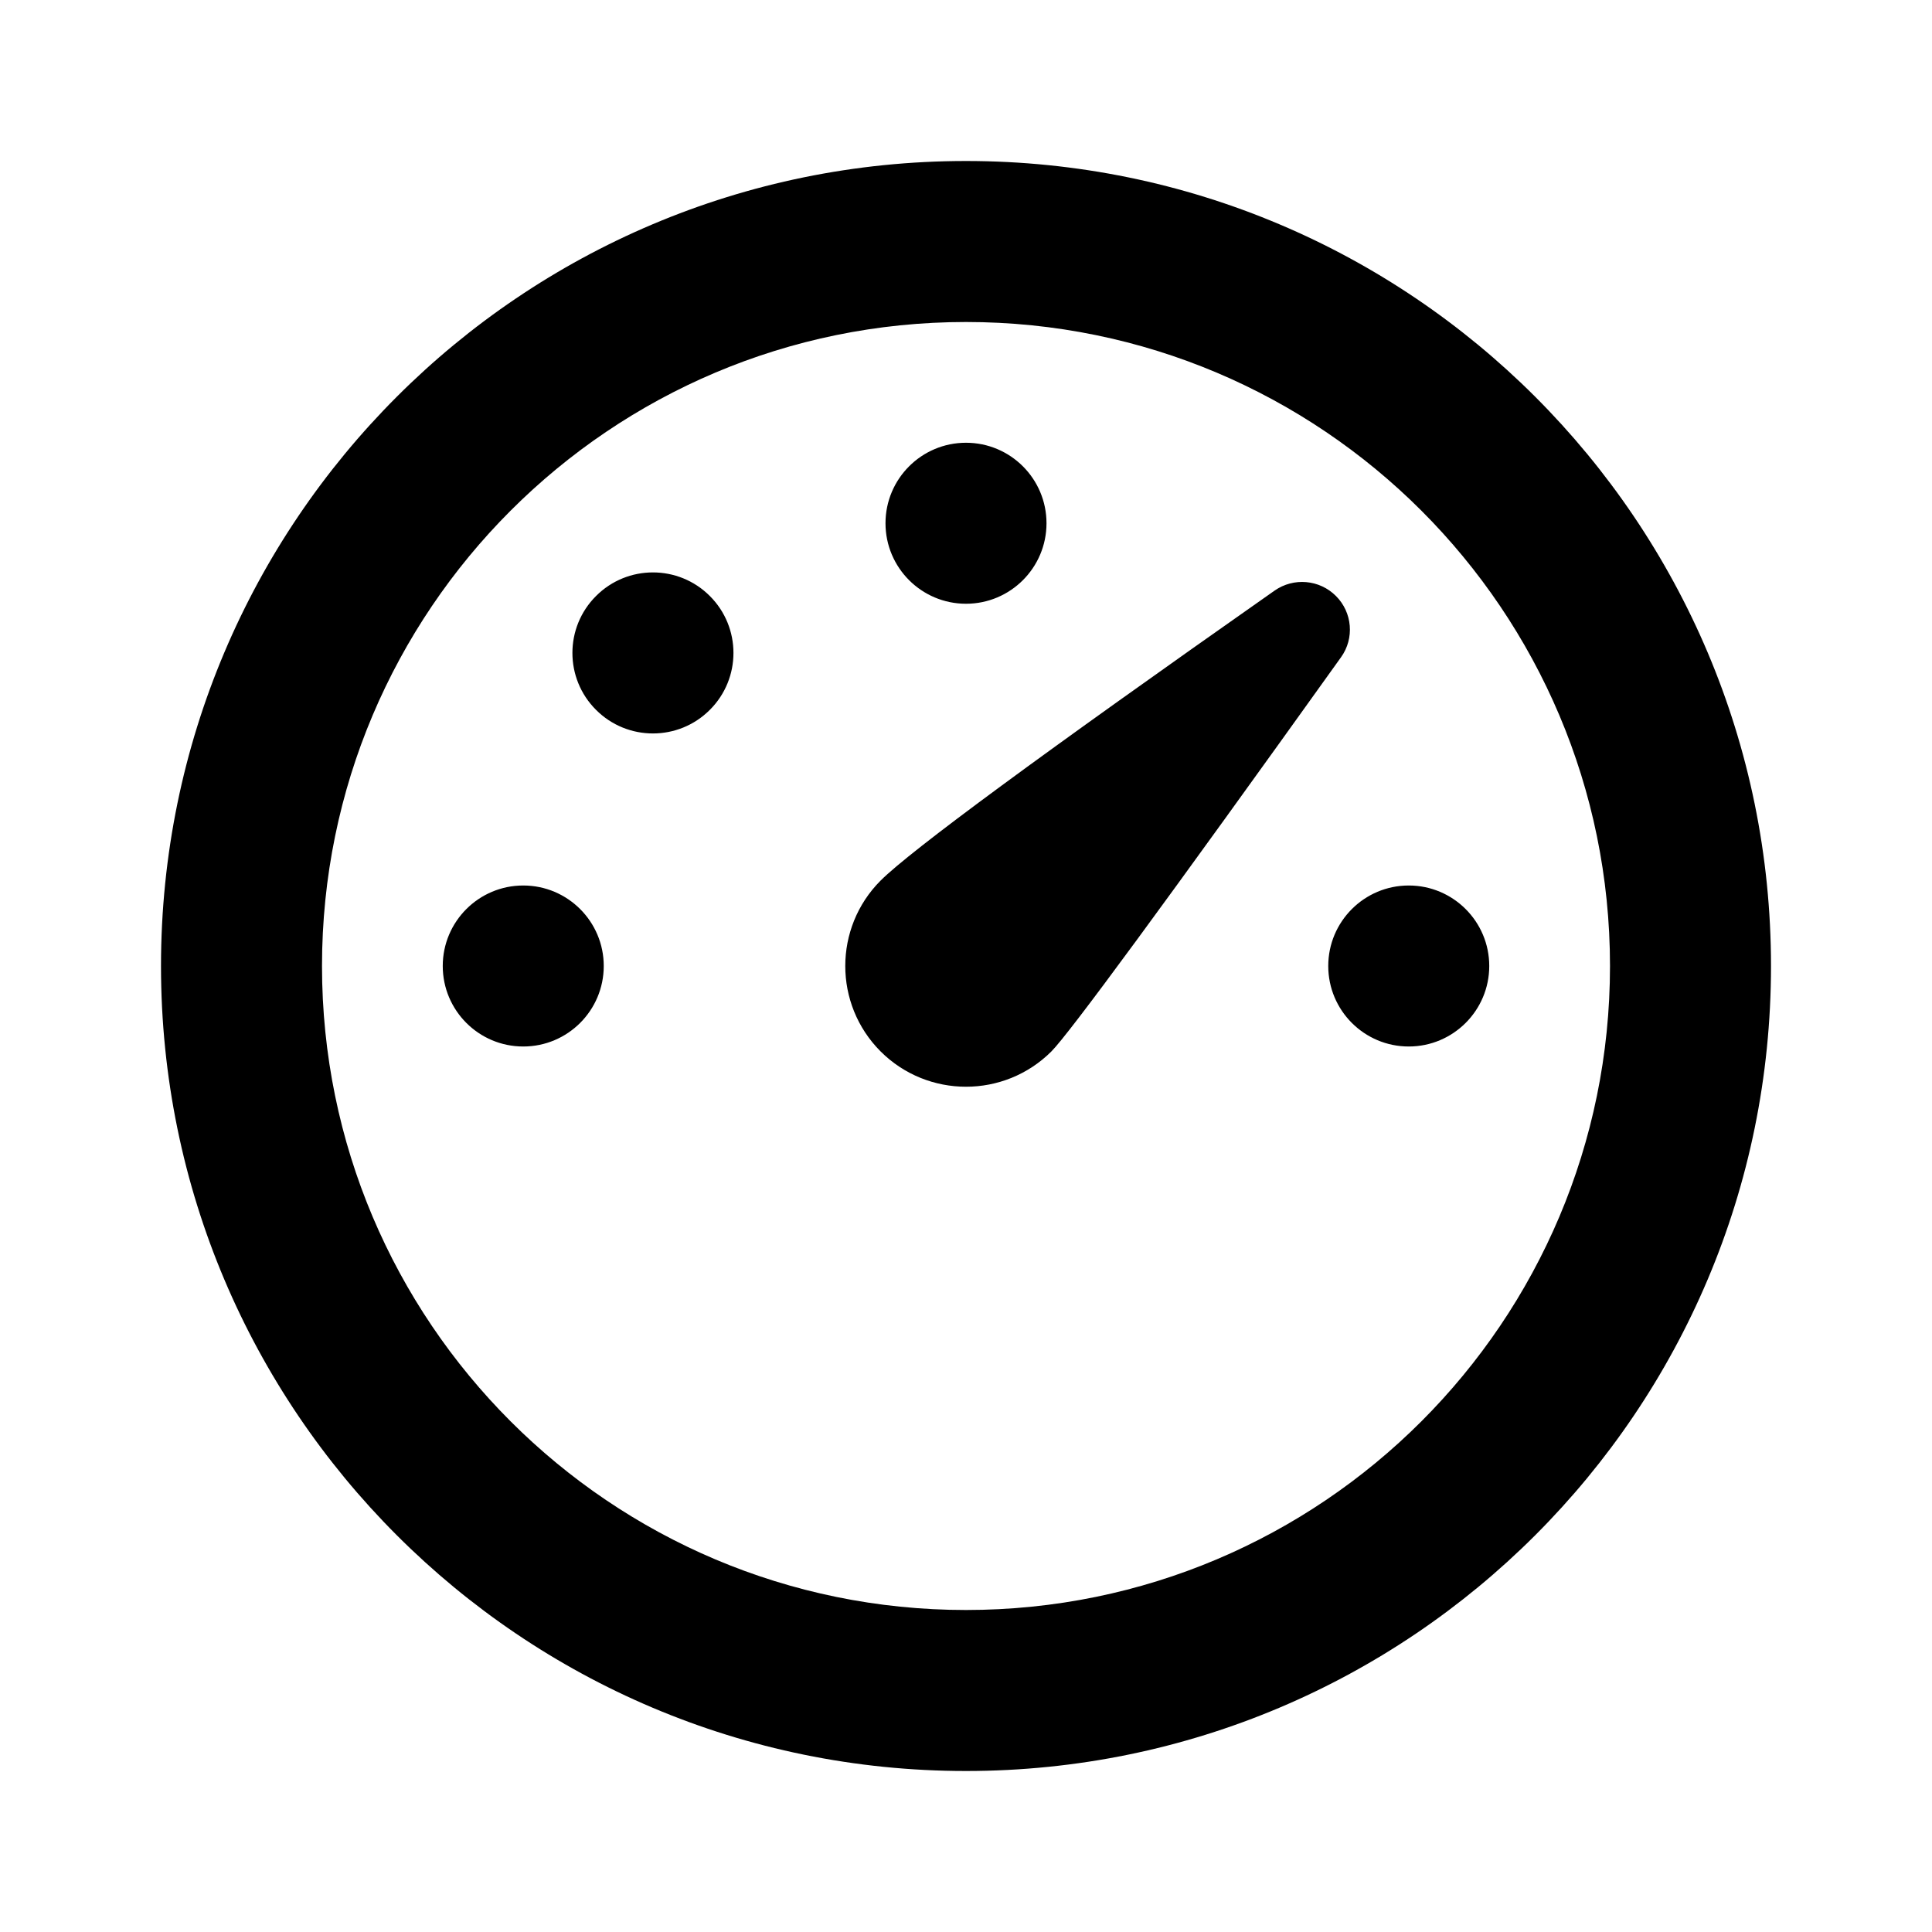
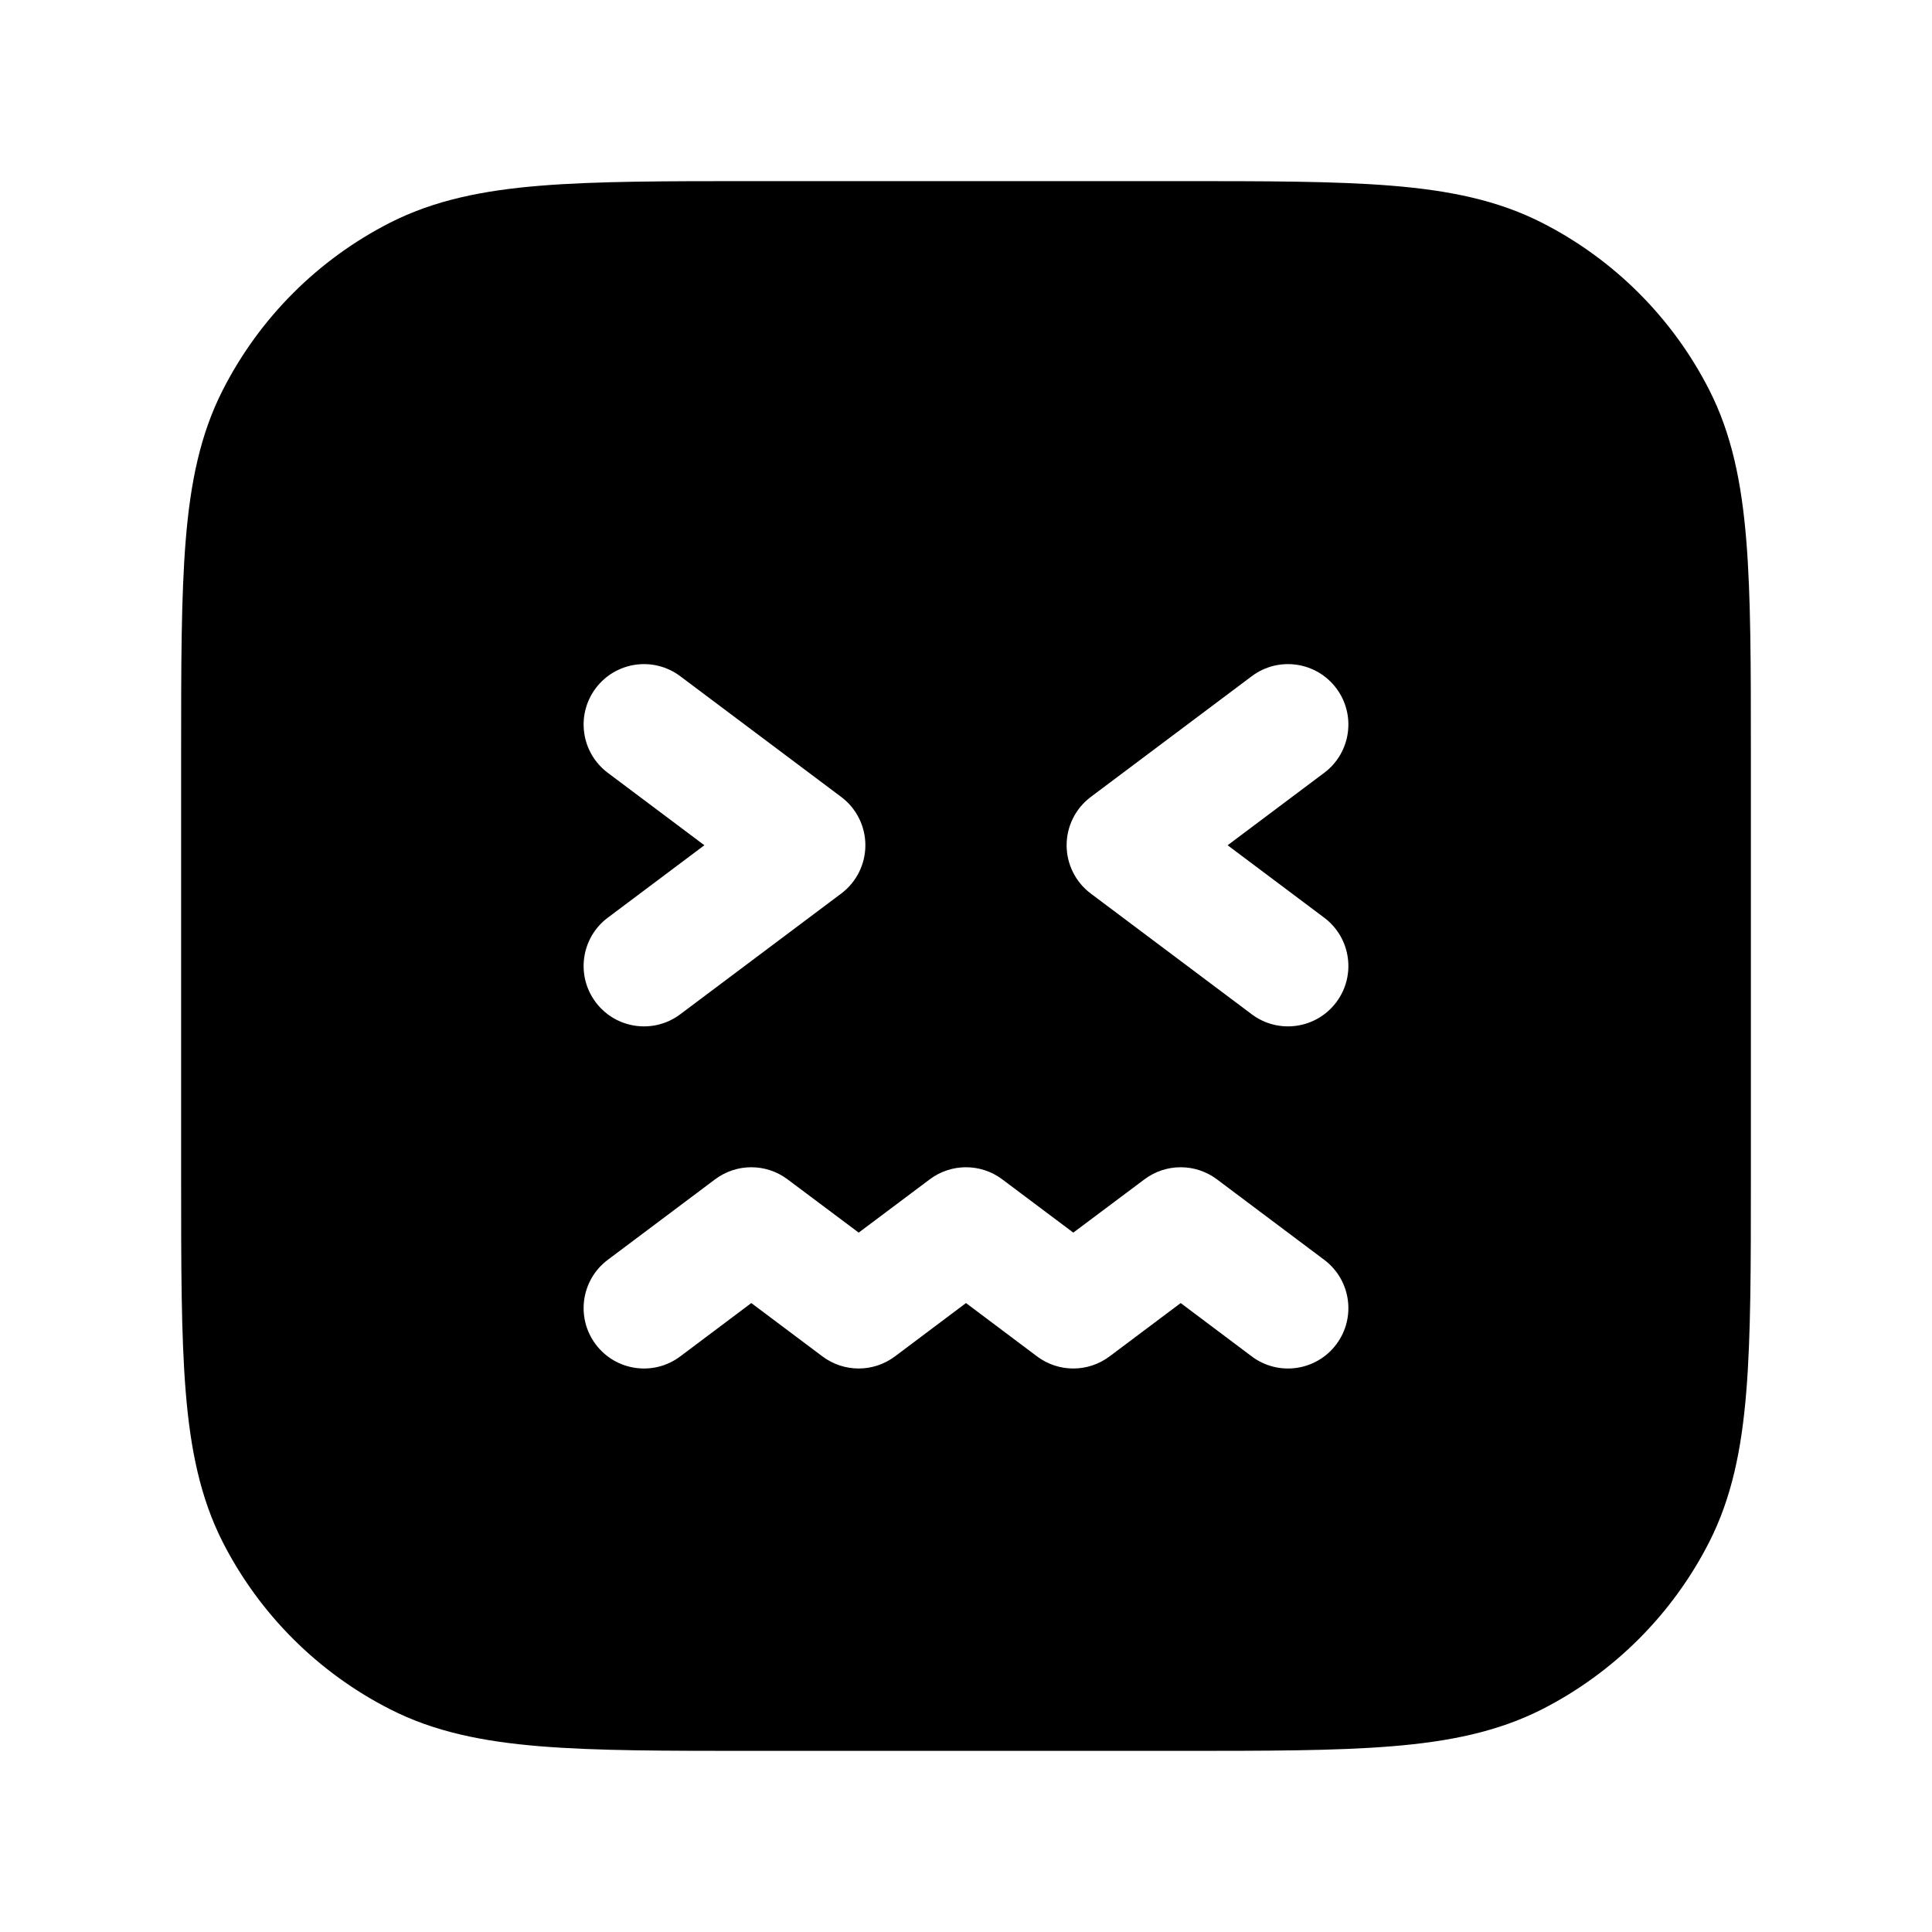
- <svg xmlns="http://www.w3.org/2000/svg" viewBox="0 0 24 24" fill="currentColor">
-   <path d="M12 2C17.523 2 22 6.477 22 12C22 17.523 17.523 22 12 22C6.477 22 2 17.523 2 12C2 6.477 6.477 2 12 2ZM12 4C7.582 4 4 7.582 4 12C4 16.418 7.582 20 12 20C16.418 20 20 16.418 20 12C20 7.582 16.418 4 12 4ZM15.833 7.337C16.07 7.171 16.392 7.199 16.596 7.404C16.8 7.608 16.827 7.93 16.659 8.164C14.479 11.21 13.28 12.842 13.061 13.061C12.475 13.646 11.525 13.646 10.939 13.061C10.354 12.475 10.354 11.525 10.939 10.939C11.313 10.566 12.944 9.365 15.833 7.337ZM17.5 11C18.052 11 18.5 11.448 18.5 12C18.5 12.552 18.052 13 17.5 13C16.948 13 16.5 12.552 16.5 12C16.5 11.448 16.948 11 17.5 11ZM6.5 11C7.052 11 7.5 11.448 7.5 12C7.5 12.552 7.052 13 6.5 13C5.948 13 5.5 12.552 5.5 12C5.5 11.448 5.948 11 6.5 11ZM8.818 7.404C9.209 7.794 9.209 8.428 8.818 8.818C8.428 9.209 7.794 9.209 7.404 8.818C7.013 8.428 7.013 7.794 7.404 7.404C7.794 7.013 8.428 7.013 8.818 7.404ZM12 5.5C12.552 5.5 13 5.948 13 6.5C13 7.052 12.552 7.5 12 7.5C11.448 7.5 11 7.052 11 6.5C11 5.948 11.448 5.5 12 5.5Z" />
+ <svg xmlns="http://www.w3.org/2000/svg" viewBox="0 0 24 24">
+   <path fill="currentColor" d="M9.367 2.25c-1.092 0-1.958 0-2.655.057c-.714.058-1.317.18-1.868.46a4.75 4.75 0 0 0-2.076 2.077c-.281.55-.403 1.154-.461 1.868c-.057.697-.057 1.563-.057 2.655v5.266c0 1.092 0 1.958.057 2.655c.058.714.18 1.317.46 1.869a4.75 4.75 0 0 0 2.077 2.075c.55.281 1.154.403 1.868.461c.697.057 1.563.057 2.655.057h5.266c1.092 0 1.958 0 2.655-.057c.714-.058 1.317-.18 1.869-.46a4.75 4.75 0 0 0 2.075-2.076c.281-.552.403-1.155.461-1.869c.057-.697.057-1.563.057-2.655V9.367c0-1.092 0-1.958-.057-2.655c-.058-.714-.18-1.317-.46-1.868a4.75 4.75 0 0 0-2.076-2.076c-.552-.281-1.155-.403-1.869-.461c-.697-.057-1.563-.057-2.655-.057zm-.484 12.4a.75.75 0 0 1 .9 0l.884.662l.883-.662a.75.75 0 0 1 .9 0l.883.662l.884-.662a.75.75 0 0 1 .9 0l1.333 1a.75.75 0 1 1-.9 1.2l-.883-.663l-.884.663a.75.75 0 0 1-.9 0L12 16.187l-.883.663a.75.75 0 0 1-.9 0l-.884-.663l-.883.663a.75.75 0 1 1-.9-1.2zM8.45 8.4l2 1.5a.75.75 0 0 1 0 1.2l-2 1.5a.75.75 0 1 1-.9-1.2l1.2-.9l-1.2-.9a.75.75 0 0 1 .9-1.2m8.15.15a.75.75 0 0 1-.15 1.05l-1.2.9l1.2.9a.75.75 0 1 1-.9 1.2l-2-1.5a.75.75 0 0 1 0-1.2l2-1.5a.75.75 0 0 1 1.05.15" />
</svg>
